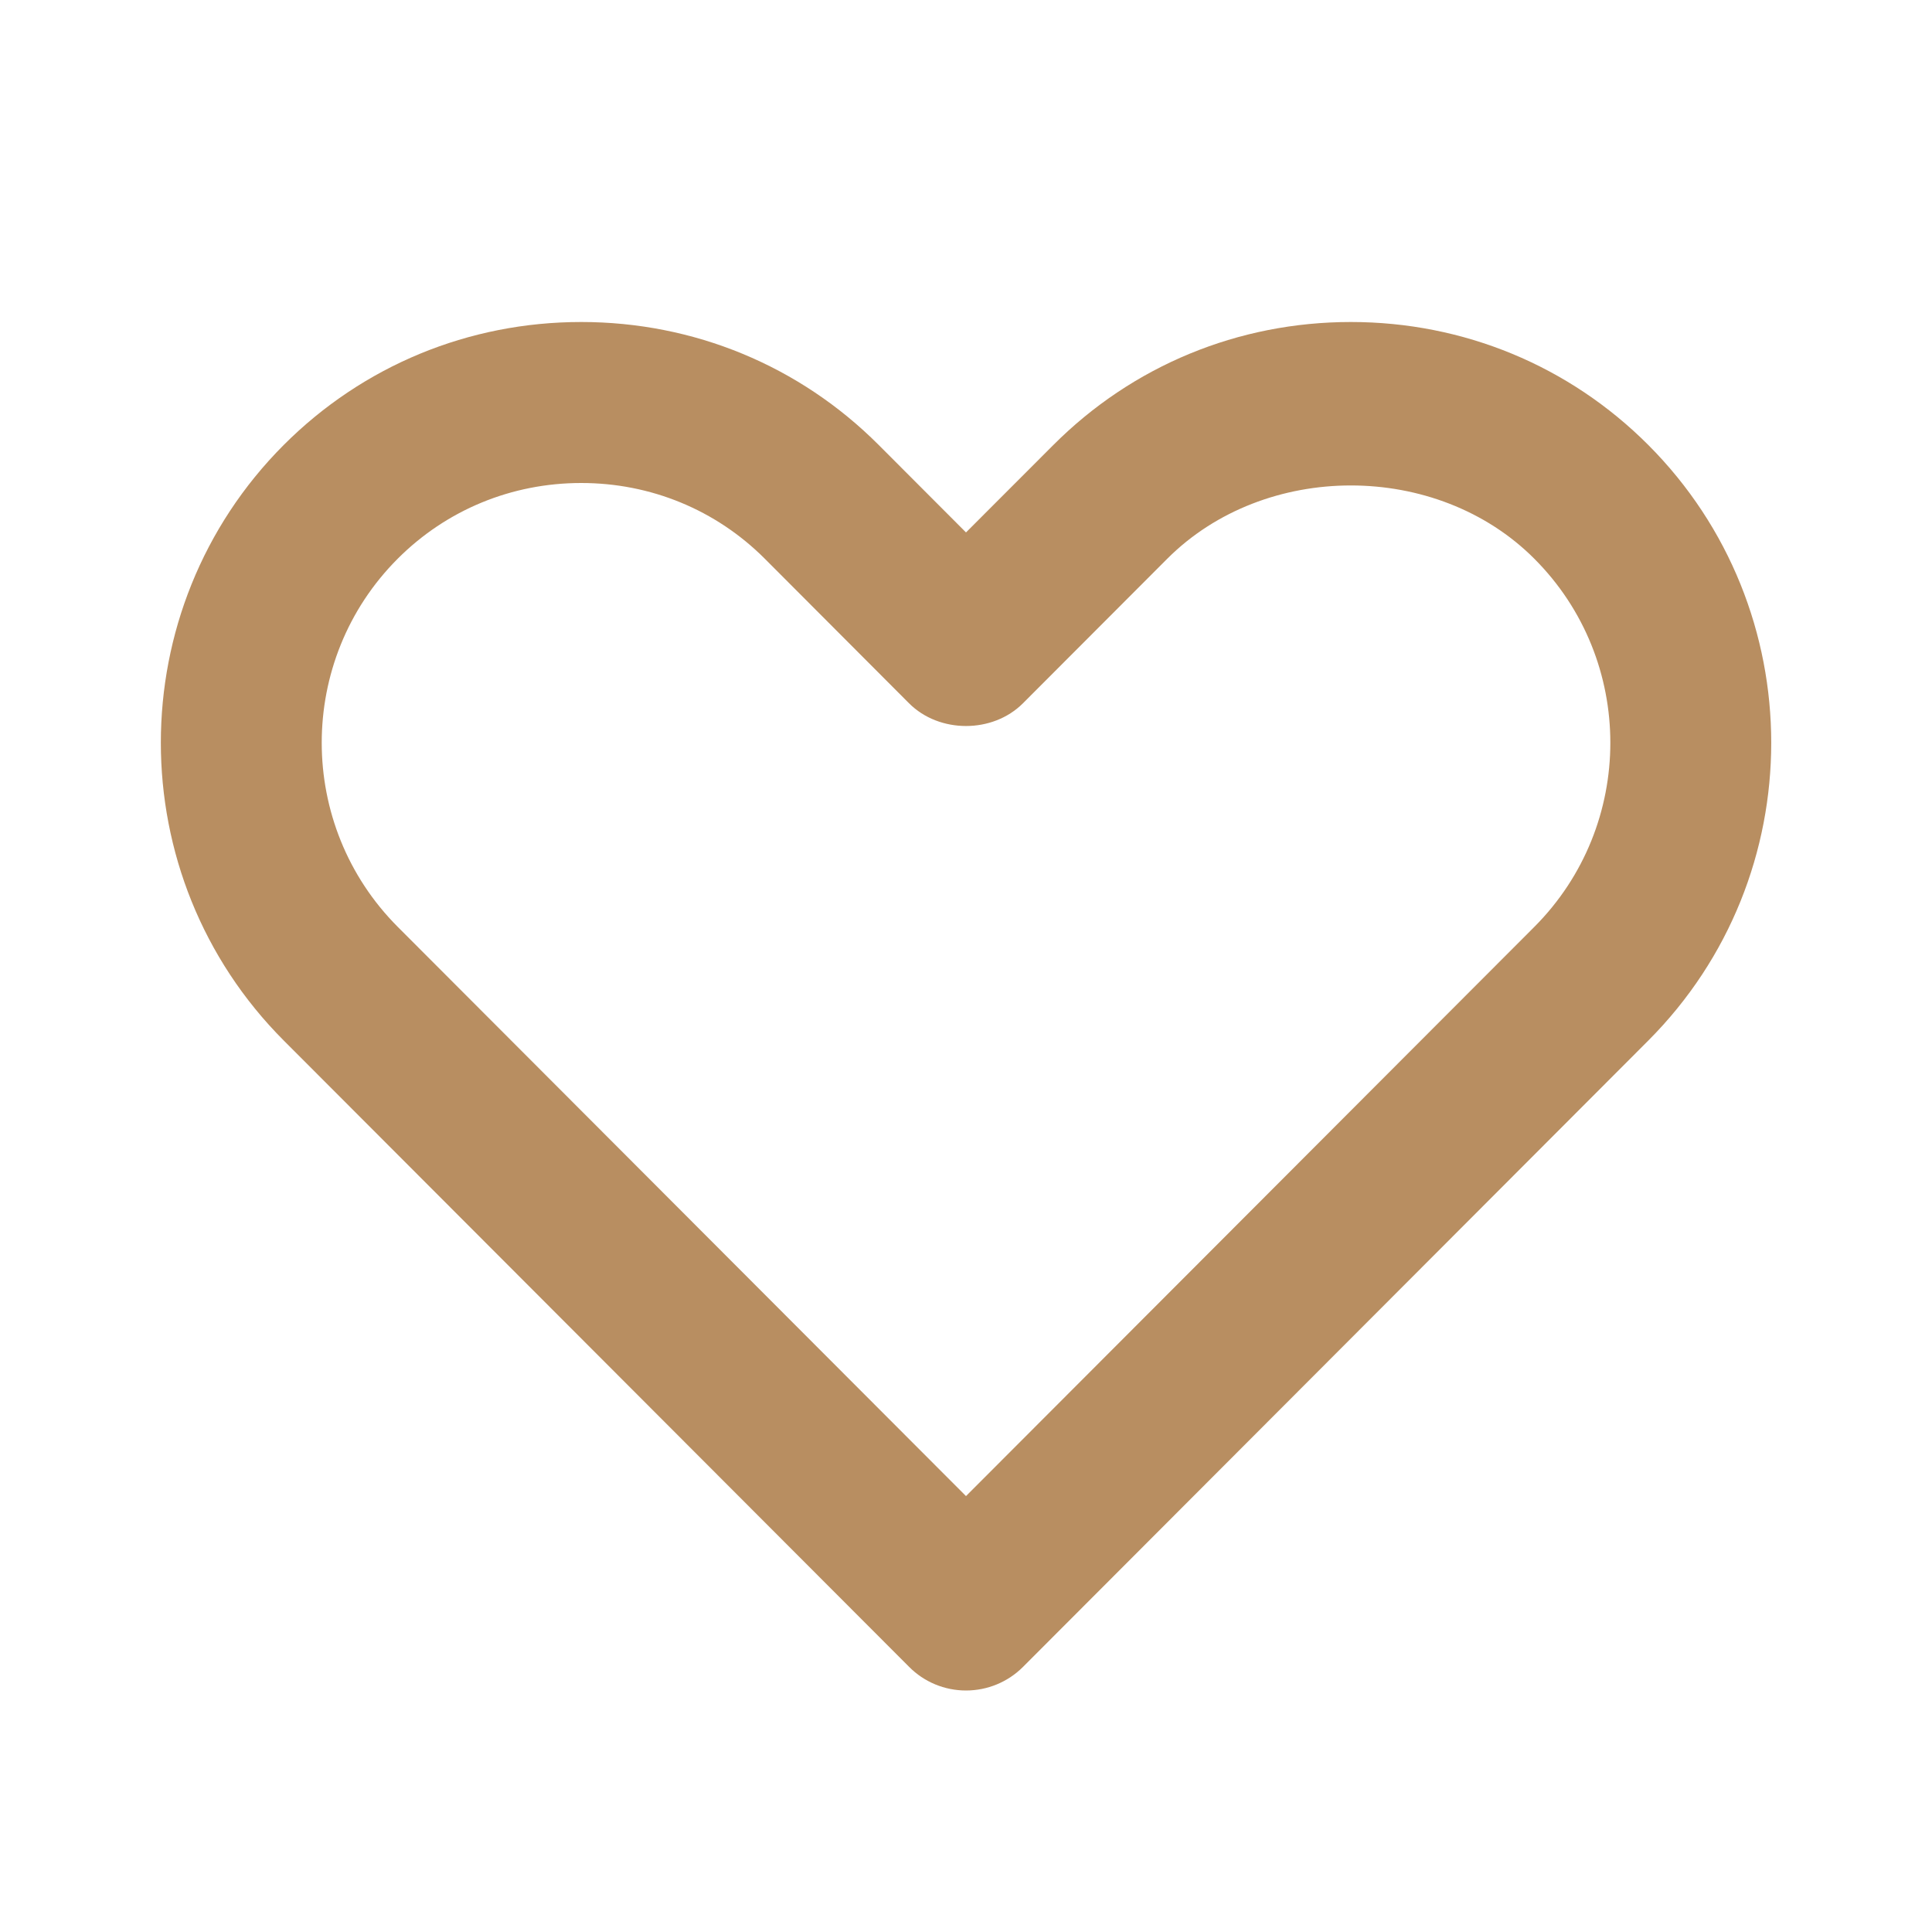
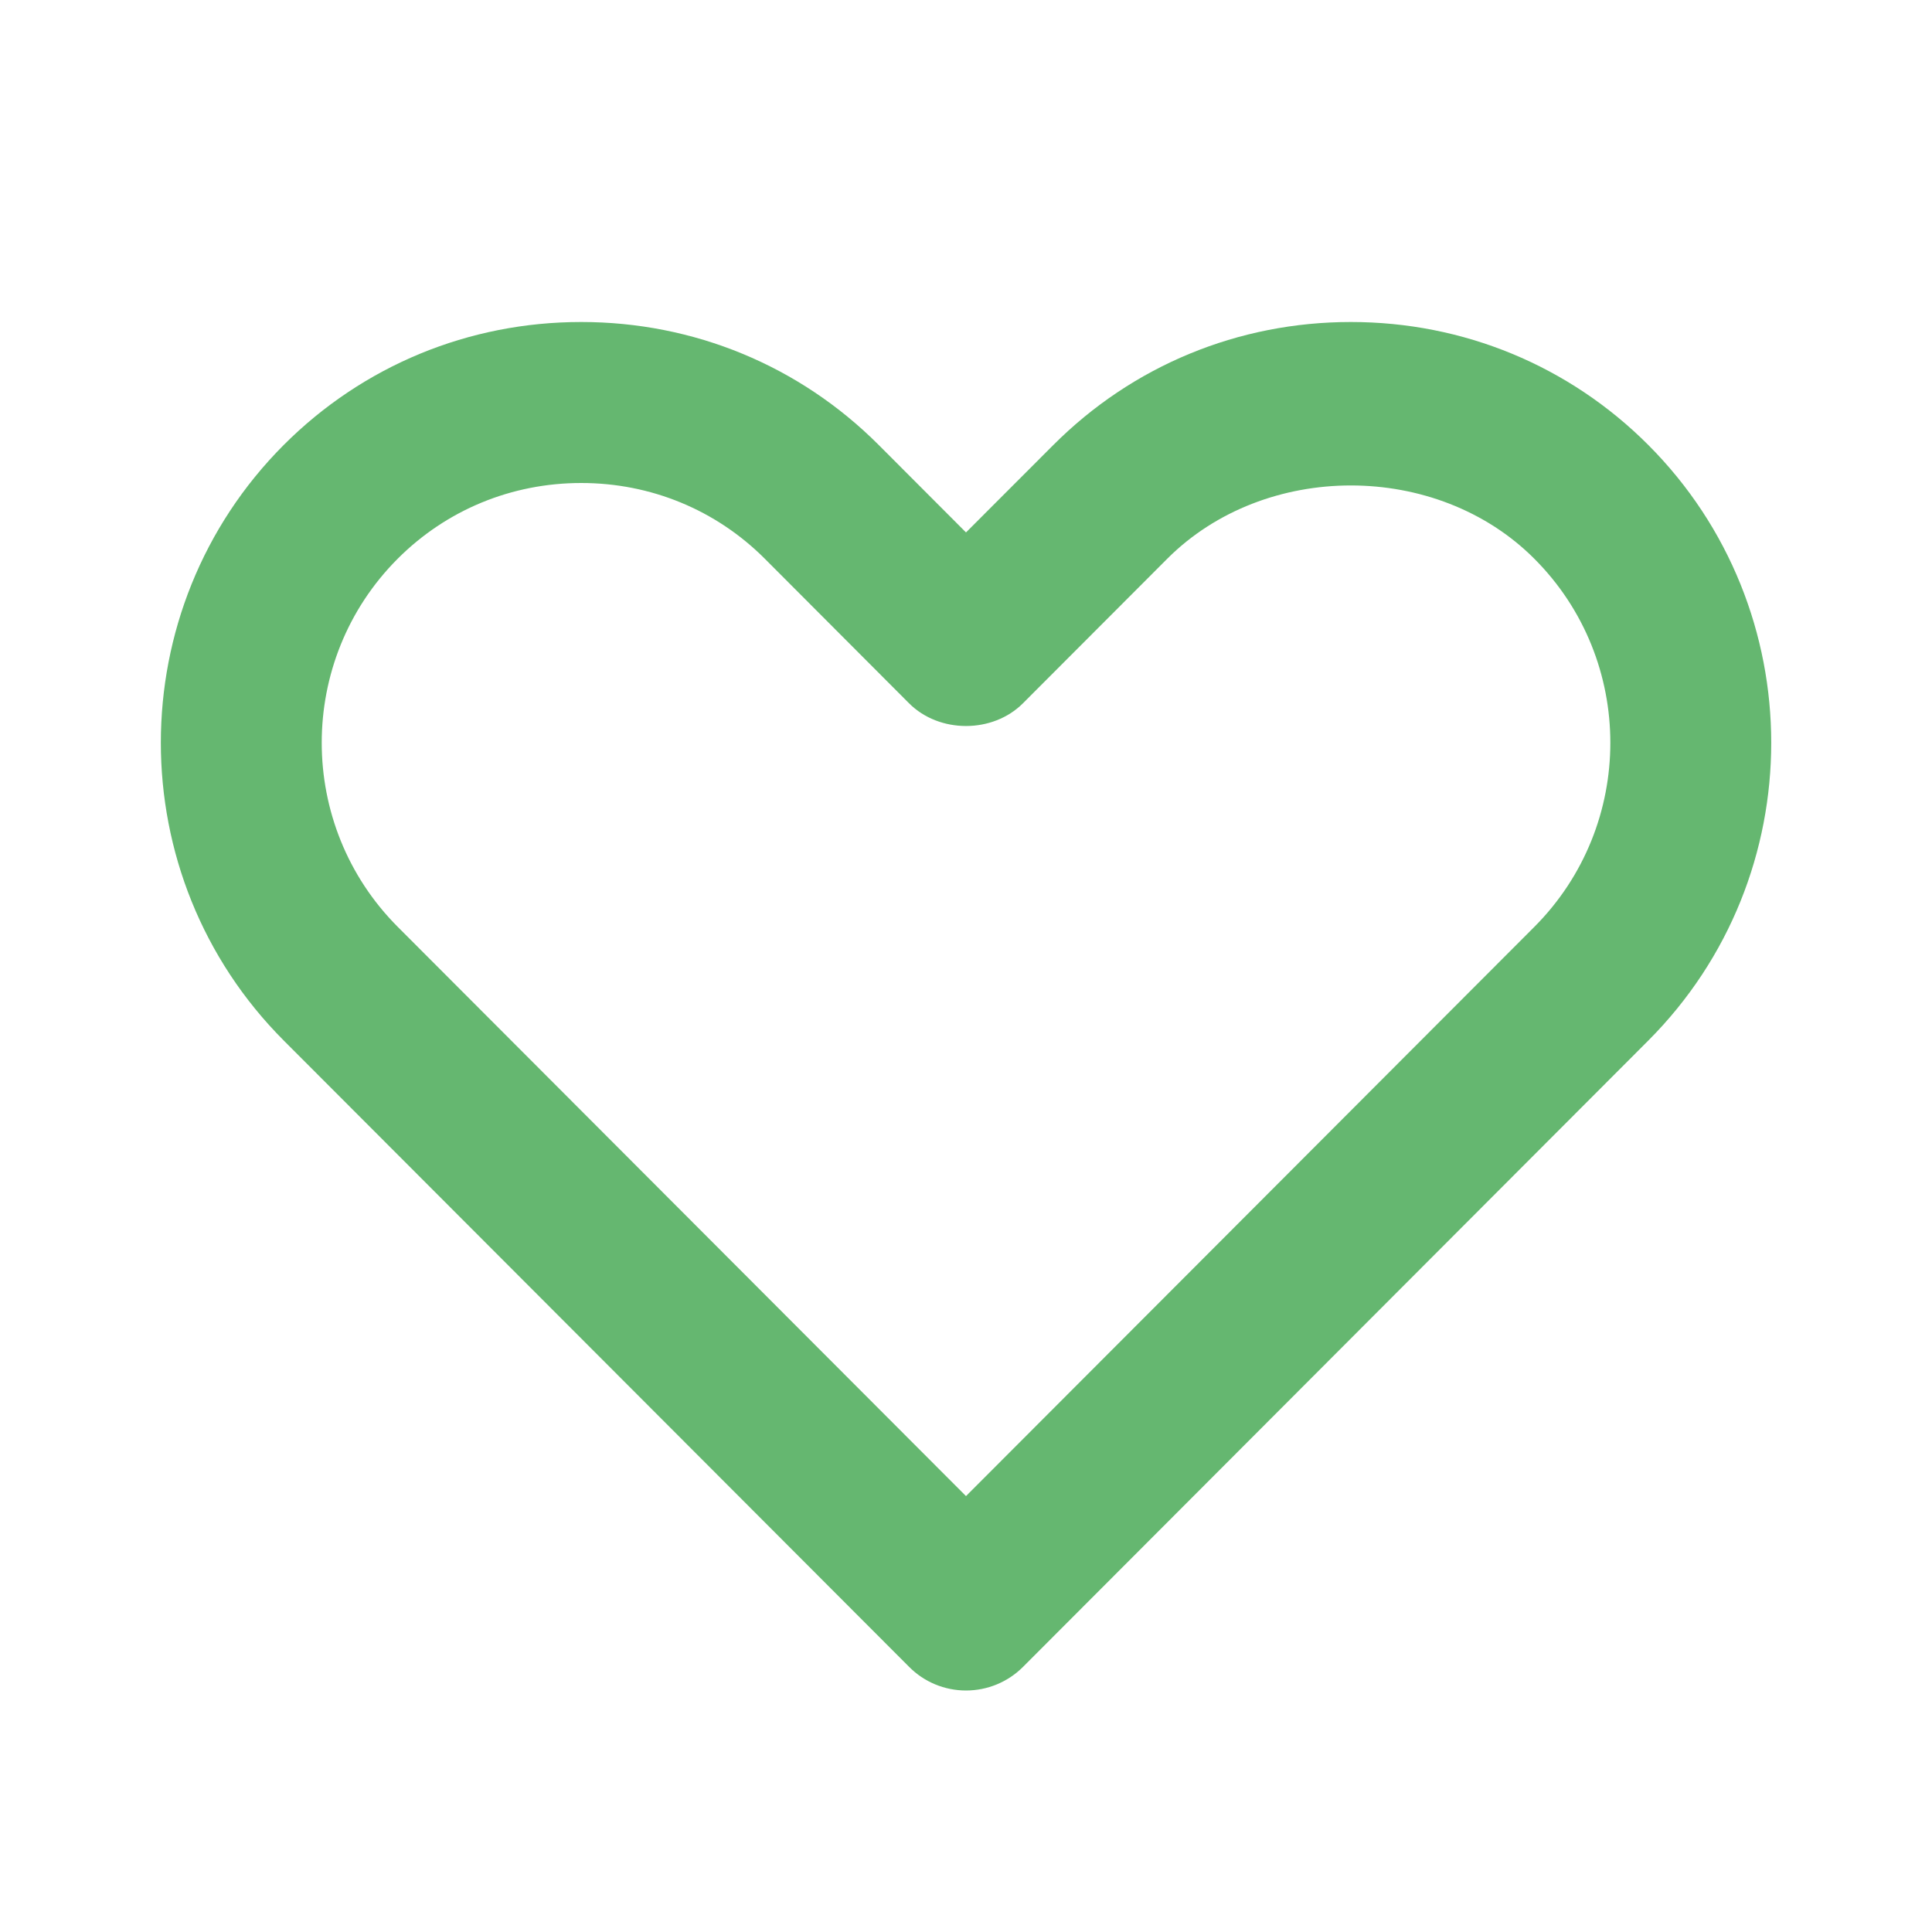
<svg xmlns="http://www.w3.org/2000/svg" width="24" height="24" viewBox="0 0 24 24" fill="none">
  <g id="Icons / Heart">
-     <path id="Color" fill-rule="evenodd" clip-rule="evenodd" d="M7.22 6C6.356 6 5.546 6.334 4.94 6.941C3.682 8.201 3.682 10.252 4.941 11.514L12 18.585L19.06 11.514C20.319 10.252 20.319 8.201 19.06 6.941C17.848 5.726 15.712 5.728 14.5 6.941L12.708 8.736C12.332 9.113 11.668 9.113 11.292 8.736L9.5 6.94C8.894 6.334 8.085 6 7.22 6ZM12 21C11.735 21 11.48 20.895 11.293 20.706L3.525 12.926C1.489 10.886 1.489 7.567 3.525 5.527C4.509 4.543 5.821 4 7.22 4C8.619 4 9.932 4.543 10.915 5.527L12 6.614L13.085 5.528C14.069 4.543 15.381 4 16.781 4C18.179 4 19.492 4.543 20.475 5.527C22.512 7.567 22.512 10.886 20.476 12.926L12.708 20.707C12.52 20.895 12.266 21 12 21Z" fill="#B88E61" />
+     <path id="Color" fill-rule="evenodd" clip-rule="evenodd" d="M7.22 6C6.356 6 5.546 6.334 4.94 6.941C3.682 8.201 3.682 10.252 4.941 11.514L12 18.585L19.06 11.514C20.319 10.252 20.319 8.201 19.06 6.941C17.848 5.726 15.712 5.728 14.5 6.941L12.708 8.736C12.332 9.113 11.668 9.113 11.292 8.736L9.5 6.94C8.894 6.334 8.085 6 7.22 6ZM12 21C11.735 21 11.48 20.895 11.293 20.706L3.525 12.926C1.489 10.886 1.489 7.567 3.525 5.527C4.509 4.543 5.821 4 7.22 4C8.619 4 9.932 4.543 10.915 5.527L12 6.614L13.085 5.528C14.069 4.543 15.381 4 16.781 4C18.179 4 19.492 4.543 20.475 5.527C22.512 7.567 22.512 10.886 20.476 12.926L12.708 20.707C12.52 20.895 12.266 21 12 21Z" fill="#65B770" />
  </g>
</svg>
